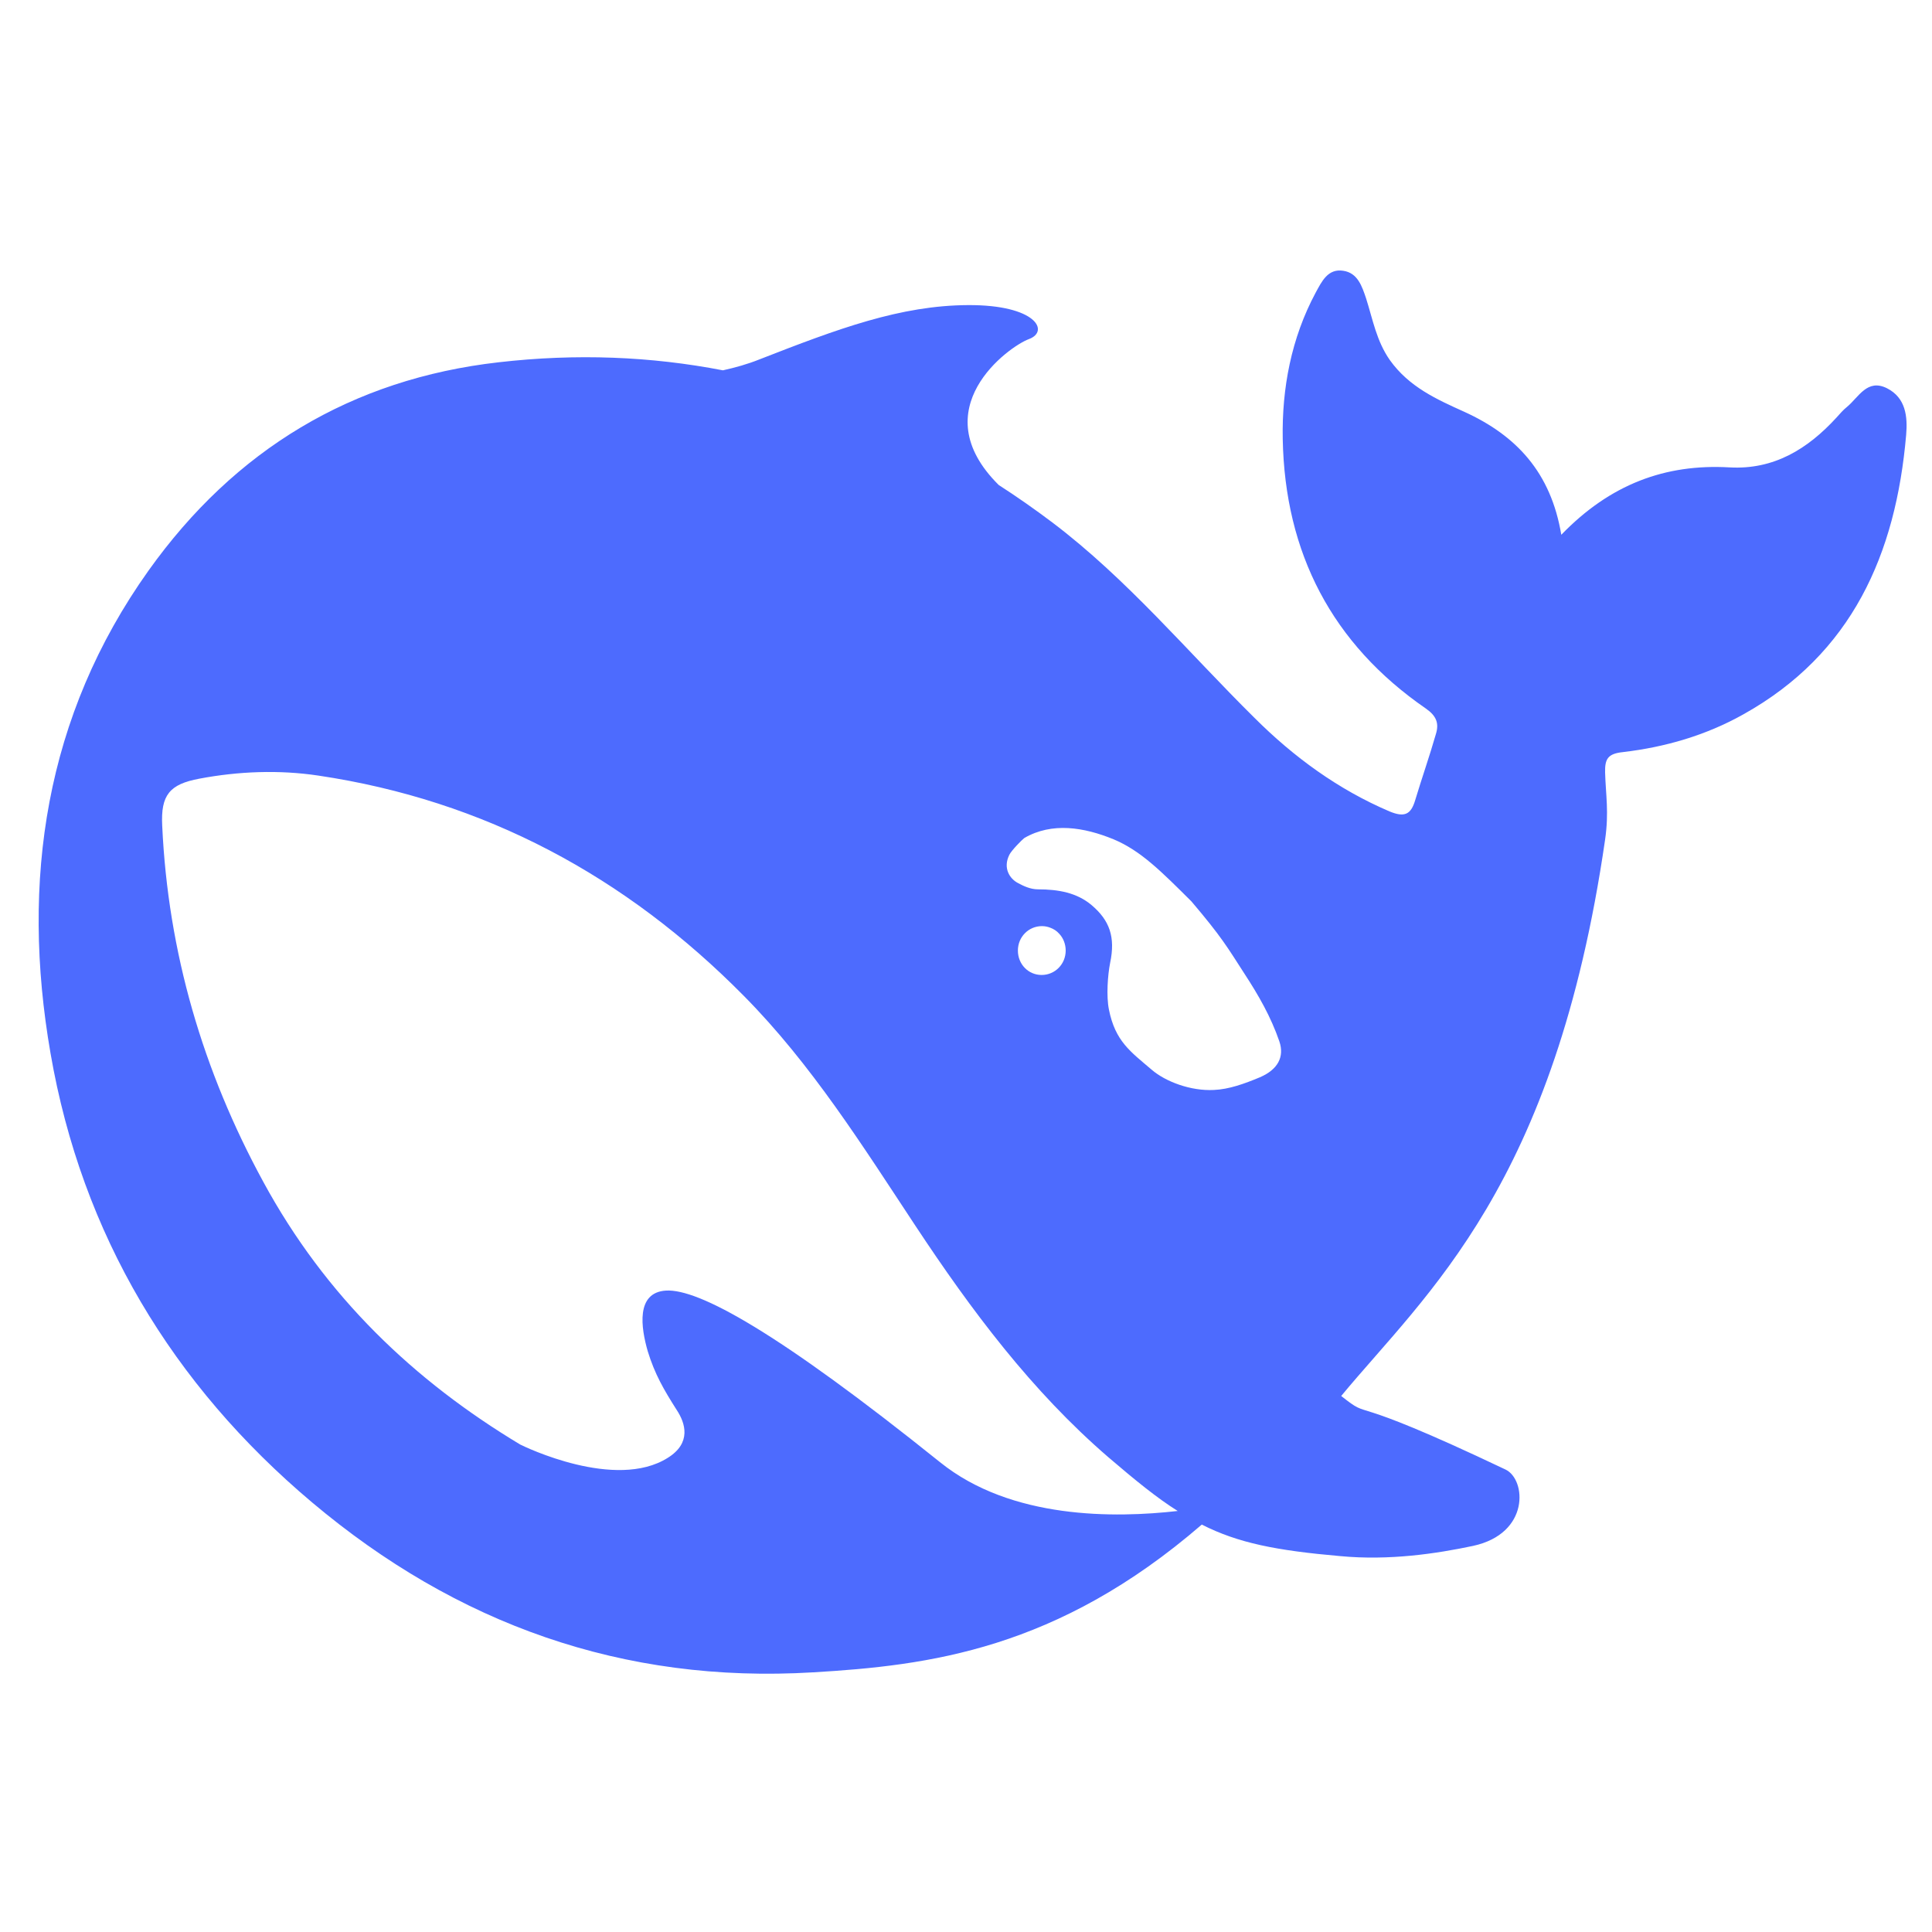
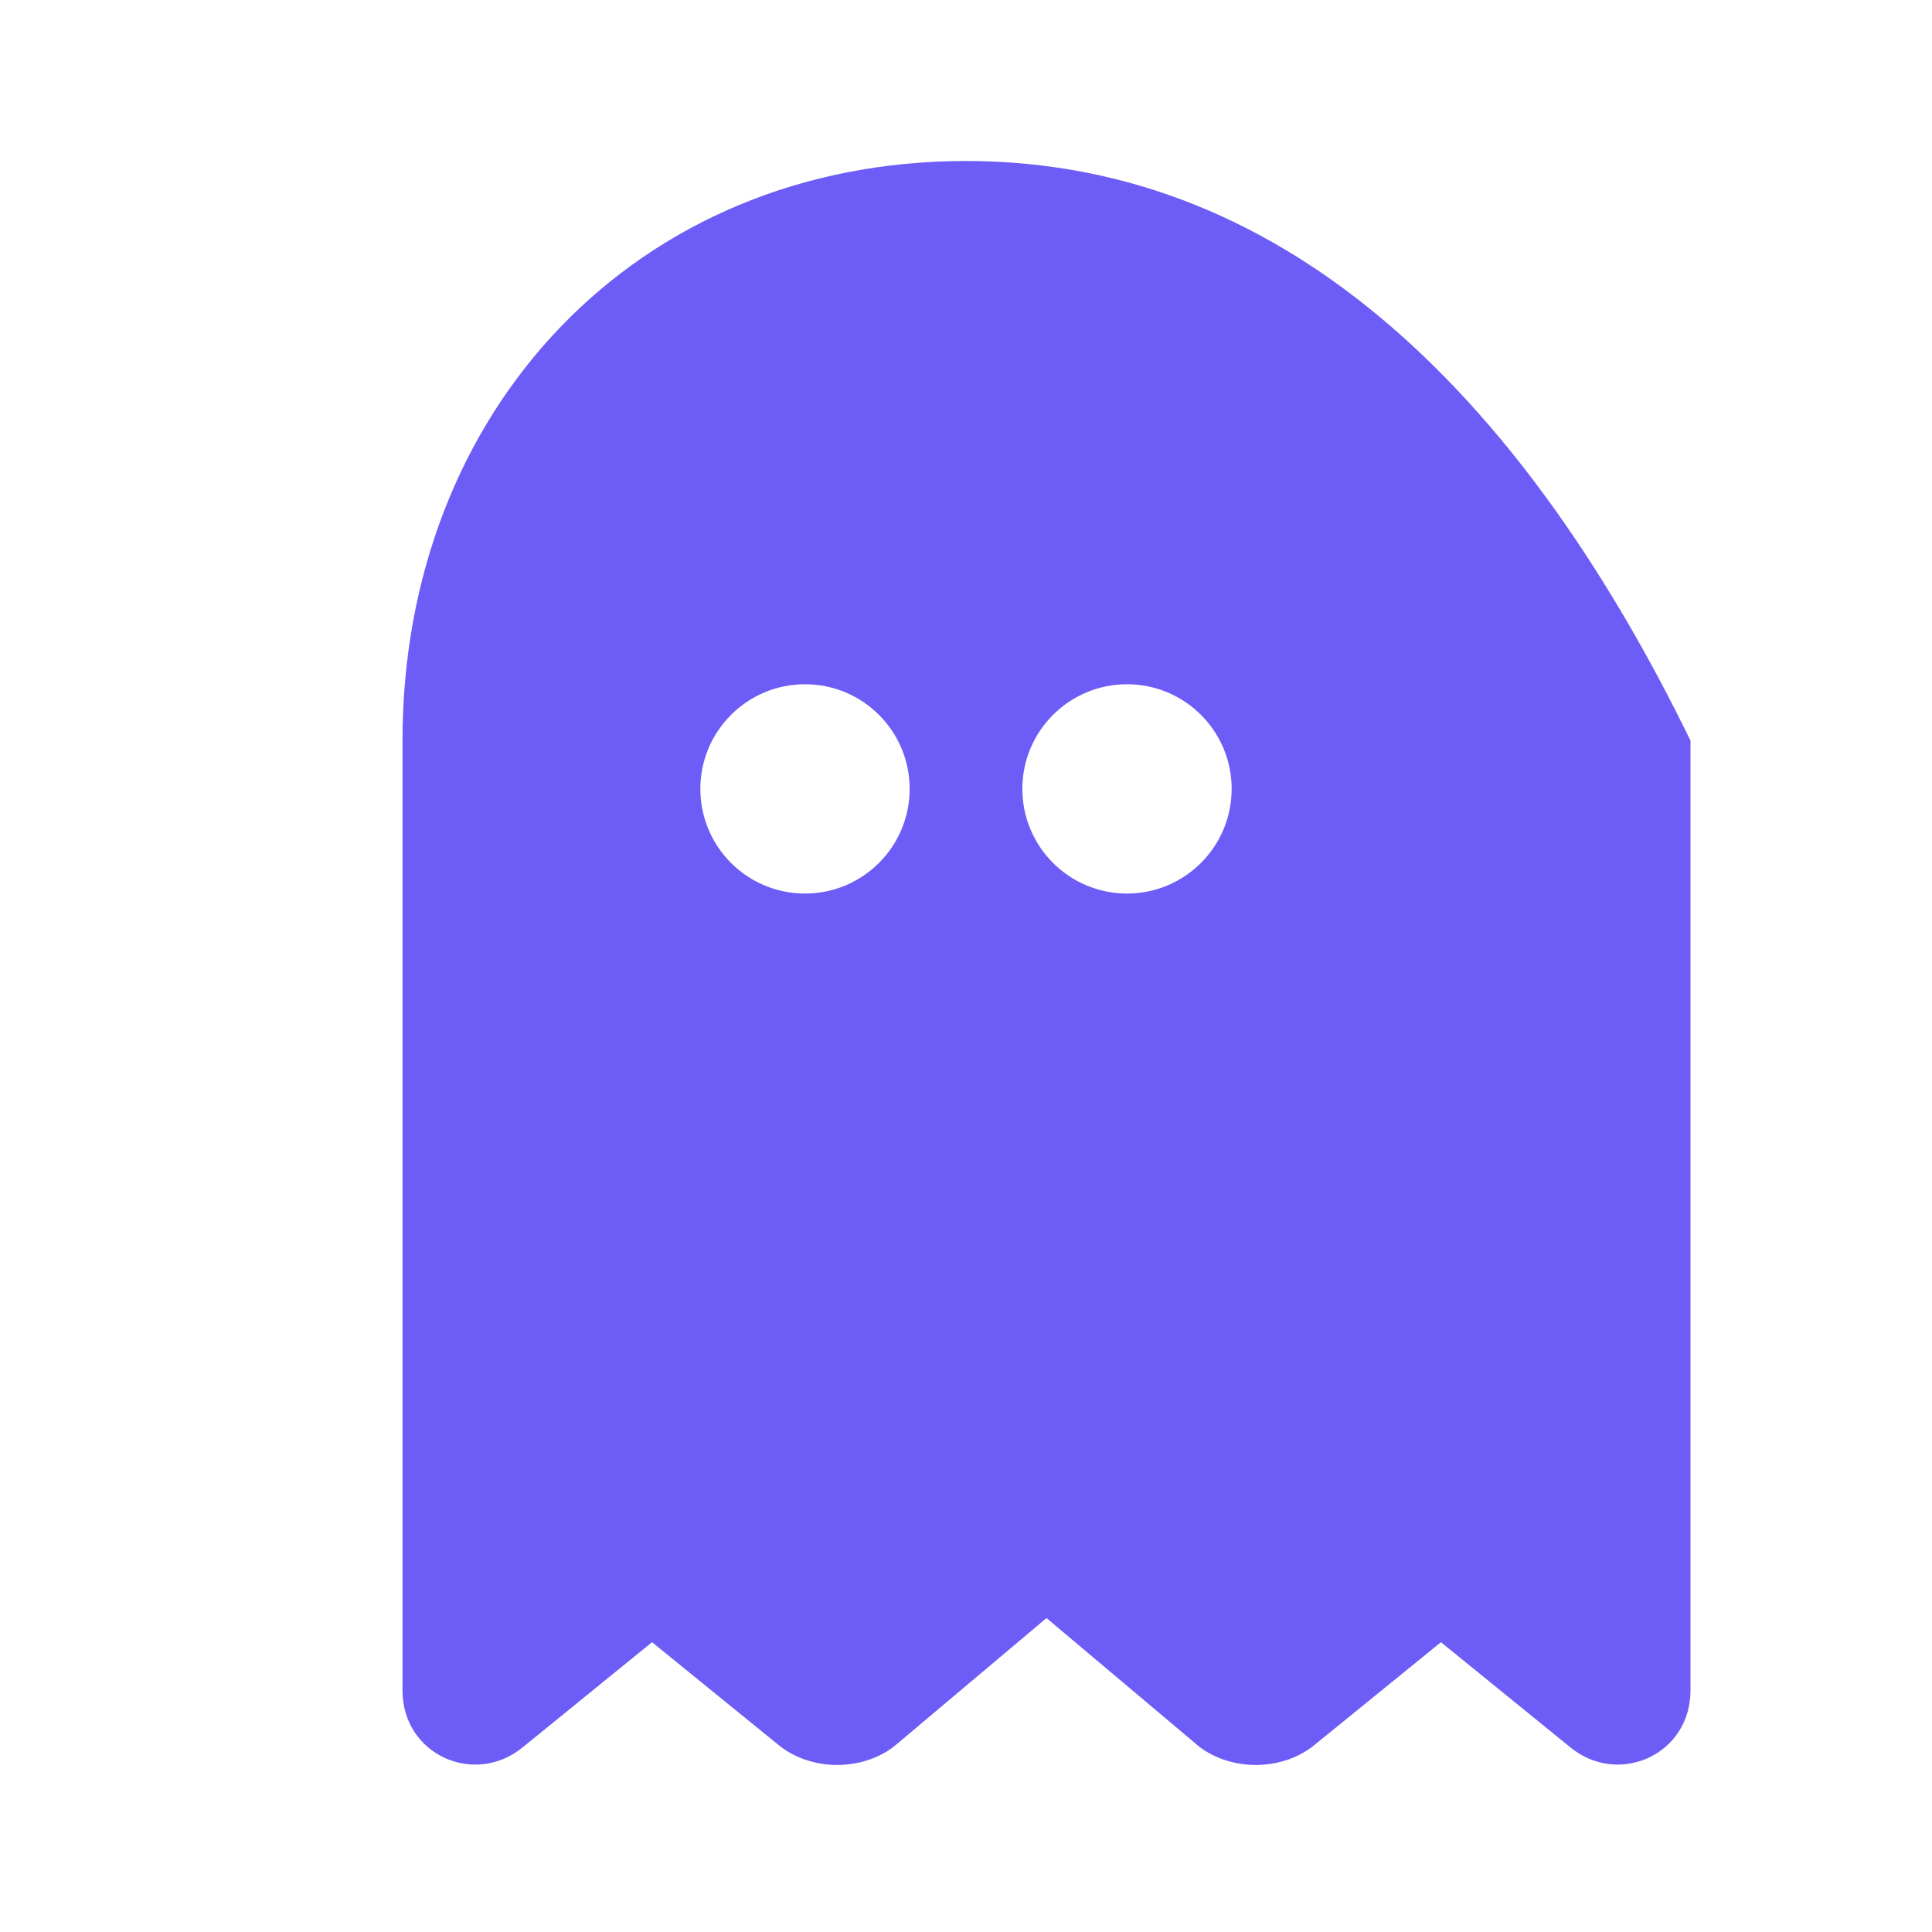
- <svg xmlns="http://www.w3.org/2000/svg" width="50" height="50" viewBox="0 0 50 50" fill="none">
-   <path d="M48.835 10.048C48.323 9.792 48.102 10.28 47.803 10.528C47.701 10.608 47.614 10.712 47.527 10.808C46.779 11.624 45.905 12.16 44.762 12.096C43.092 12 41.666 12.536 40.406 13.84C40.138 12.232 39.248 11.272 37.893 10.656C37.184 10.336 36.467 10.016 35.97 9.32C35.623 8.824 35.529 8.272 35.356 7.728C35.246 7.4 35.135 7.064 34.765 7.008C34.363 6.944 34.206 7.288 34.048 7.576C33.418 8.752 33.173 10.048 33.197 11.36C33.252 14.312 34.474 16.664 36.9 18.336C37.176 18.528 37.247 18.72 37.16 19C36.995 19.576 36.797 20.136 36.624 20.712C36.514 21.08 36.349 21.16 35.962 21C34.631 20.432 33.481 19.592 32.464 18.576C30.739 16.872 29.179 14.992 27.233 13.52C26.776 13.176 26.319 12.856 25.847 12.552C23.862 10.584 26.107 8.968 26.627 8.776C27.17 8.576 26.816 7.888 25.059 7.896C23.302 7.904 21.695 8.504 19.647 9.304C19.348 9.424 19.032 9.512 18.709 9.584C16.85 9.224 14.92 9.144 12.903 9.376C9.106 9.808 6.073 11.64 3.843 14.768C1.165 18.528 0.534 22.8 1.307 27.256C2.118 31.952 4.466 35.84 8.074 38.88C11.816 42.032 16.125 43.576 21.041 43.28C24.027 43.104 27.352 42.696 31.102 39.456C32.047 39.936 33.04 40.128 34.686 40.272C35.955 40.392 37.176 40.208 38.121 40.008C39.602 39.688 39.499 38.288 38.964 38.032C34.623 35.968 35.576 36.808 34.71 36.128C36.916 33.464 40.24 30.696 41.54 21.728C41.643 21.016 41.556 20.568 41.54 19.992C41.532 19.64 41.611 19.504 42.005 19.464C43.092 19.336 44.148 19.032 45.117 18.488C47.929 16.92 49.064 14.344 49.331 11.256C49.371 10.784 49.324 10.296 48.835 10.048ZM24.326 37.84C20.12 34.464 18.079 33.352 17.236 33.4C16.448 33.448 16.59 34.368 16.763 34.968C16.944 35.56 17.181 35.968 17.512 36.488C17.74 36.832 17.898 37.344 17.283 37.728C15.928 38.584 13.573 37.44 13.462 37.384C10.721 35.736 8.428 33.56 6.813 30.584C5.253 27.72 4.348 24.648 4.198 21.368C4.158 20.576 4.387 20.296 5.159 20.152C6.175 19.96 7.223 19.92 8.239 20.072C12.533 20.712 16.189 22.672 19.253 25.776C21.002 27.544 22.325 29.656 23.689 31.72C25.138 33.912 26.698 36 28.683 37.712C29.384 38.312 29.943 38.768 30.479 39.104C28.864 39.288 26.17 39.328 24.326 37.84ZM26.343 24.6C26.343 24.248 26.619 23.968 26.966 23.968C27.044 23.968 27.115 23.984 27.178 24.008C27.265 24.04 27.344 24.088 27.407 24.16C27.517 24.272 27.58 24.432 27.58 24.6C27.58 24.952 27.304 25.232 26.957 25.232C26.611 25.232 26.343 24.952 26.343 24.6ZM32.606 27.88C32.205 28.048 31.803 28.192 31.416 28.208C30.818 28.24 30.164 27.992 29.81 27.688C29.258 27.216 28.864 26.952 28.699 26.128C28.628 25.776 28.668 25.232 28.73 24.92C28.872 24.248 28.714 23.816 28.25 23.424C27.872 23.104 27.391 23.016 26.863 23.016C26.666 23.016 26.485 22.928 26.351 22.856C26.13 22.744 25.949 22.464 26.123 22.12C26.178 22.008 26.446 21.736 26.509 21.688C27.226 21.272 28.053 21.408 28.817 21.72C29.526 22.016 30.061 22.56 30.834 23.328C31.622 24.256 31.763 24.512 32.212 25.208C32.567 25.752 32.89 26.312 33.11 26.952C33.245 27.352 33.071 27.68 32.606 27.88Z" fill="#4D6BFE" fill-rule="nonzero" />
+ <svg xmlns="http://www.w3.org/2000/svg" width="50" height="50" viewBox="0 0 24 24" fill="none">
+   <path fill-rule="evenodd" clip-rule="evenodd" fill="#6D5DF6" d="M12 2C7.9 2 5 5.1 5 9.2V21c0 .8.9 1.2 1.5.7l1.6-1.3 1.6 1.3c.4.3 1 .3 1.4 0l1.9-1.6 1.9 1.6c.4.3 1 .3 1.4 0l1.6-1.3 1.6 1.3c.6.5 1.5.1 1.5-.7V9.2C19 5.1 16.1 2 12 2zM10 8.5a1.3 1.3 0 1 0 0 2.6 1.3 1.3 0 0 0 0-2.6zM14 8.5a1.3 1.3 0 1 0 0 2.6 1.3 1.3 0 0 0 0-2.6z" />
</svg>
